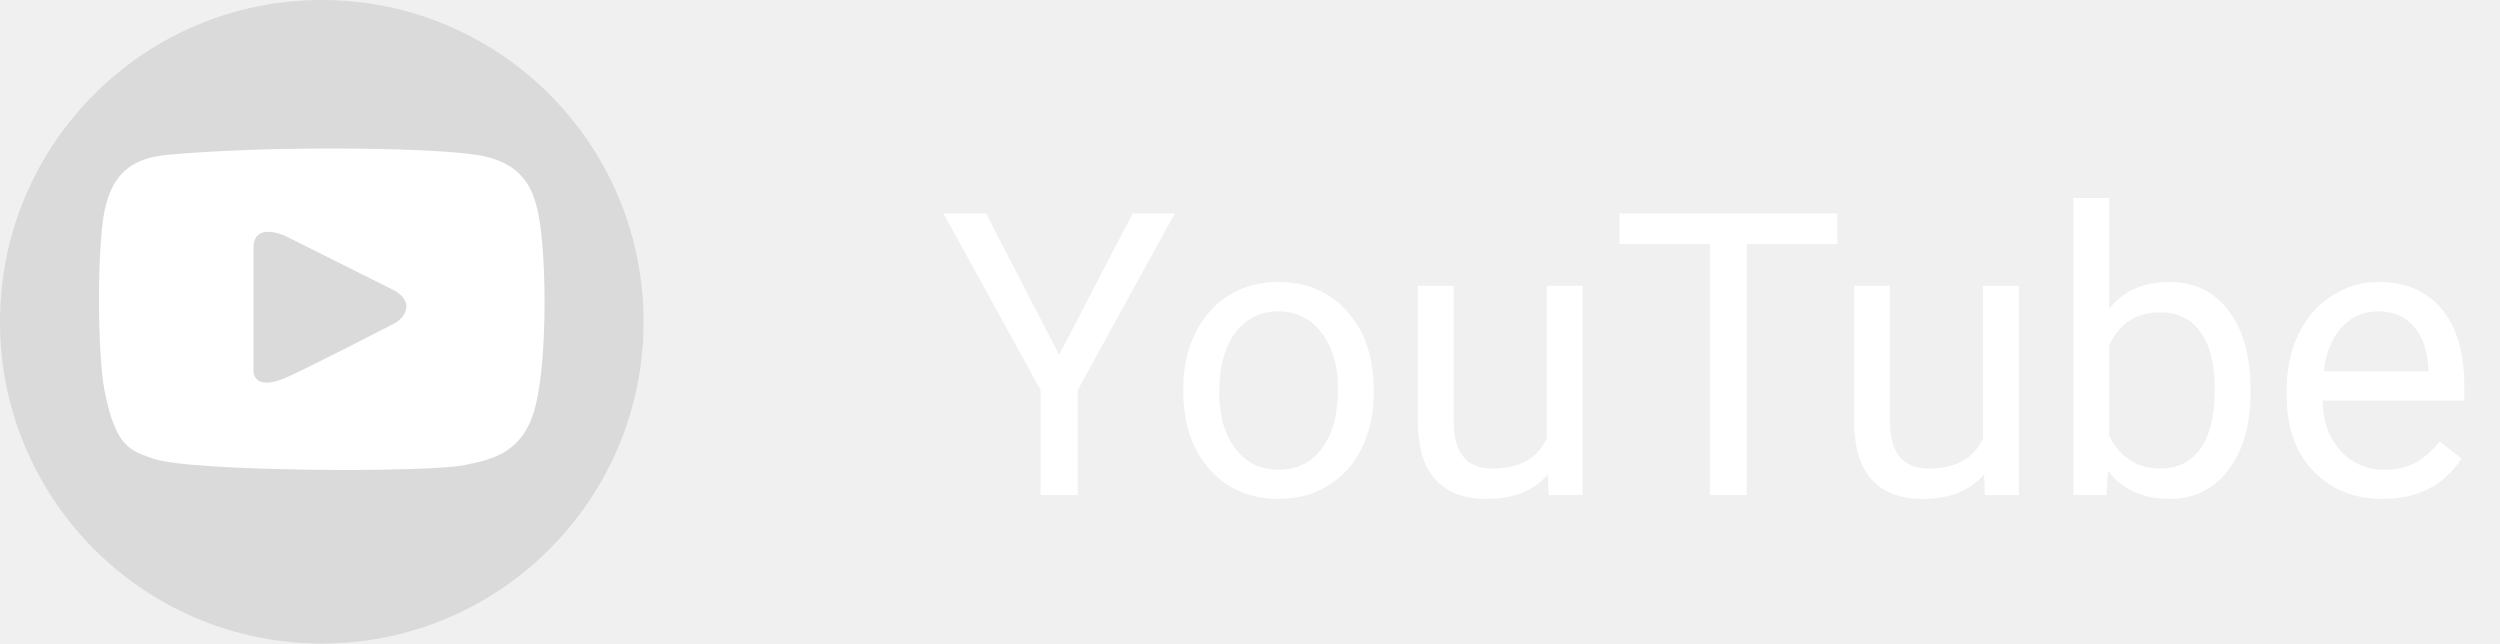
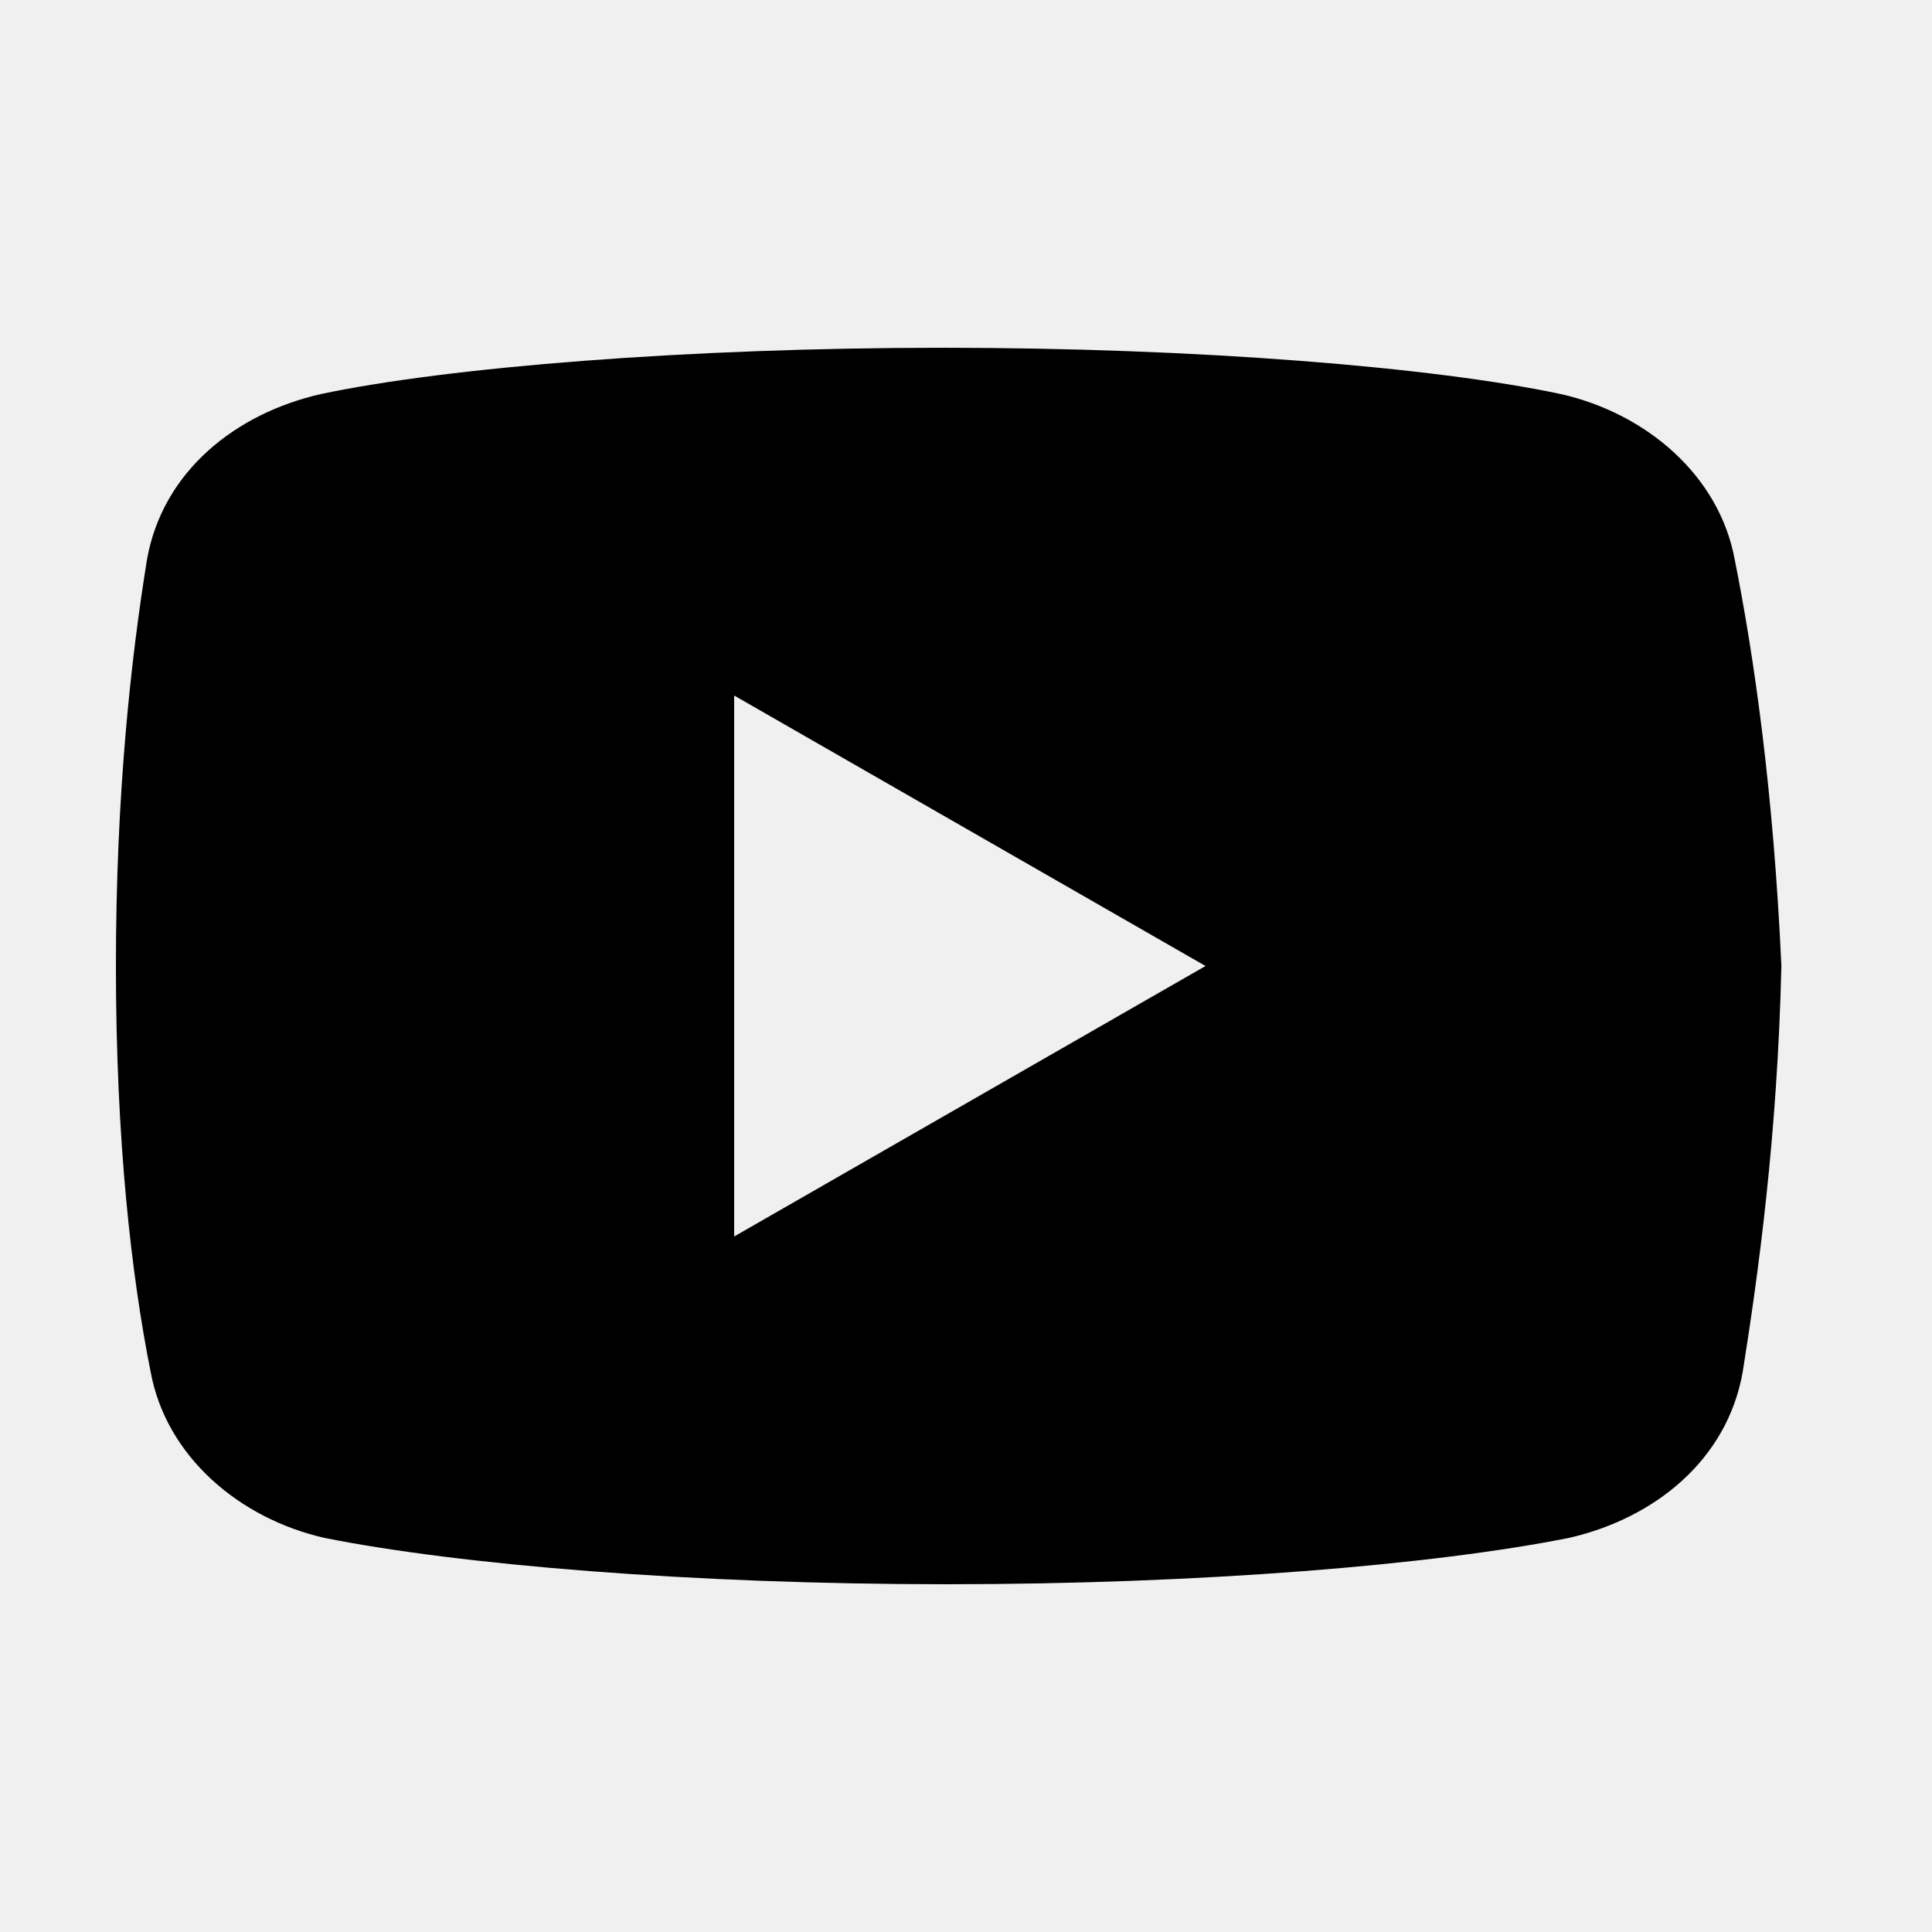
- <svg xmlns="http://www.w3.org/2000/svg" width="101" height="26" viewBox="0 0 101 26" fill="none">
-   <circle cx="13" cy="13" r="13" fill="#C4C4C4" fill-opacity="0.5" />
-   <path d="M42.789 14.336L45.758 8.625H47.461L43.539 15.758V20H42.039V15.758L38.117 8.625H39.836L42.789 14.336ZM47.805 15.695C47.805 14.867 47.966 14.122 48.289 13.461C48.617 12.8 49.07 12.289 49.648 11.93C50.232 11.57 50.896 11.391 51.641 11.391C52.792 11.391 53.721 11.789 54.43 12.586C55.143 13.383 55.5 14.443 55.5 15.766V15.867C55.5 16.69 55.341 17.43 55.023 18.086C54.711 18.737 54.26 19.245 53.672 19.609C53.089 19.974 52.417 20.156 51.656 20.156C50.51 20.156 49.581 19.758 48.867 18.961C48.159 18.164 47.805 17.109 47.805 15.797V15.695ZM49.258 15.867C49.258 16.805 49.474 17.557 49.906 18.125C50.344 18.693 50.927 18.977 51.656 18.977C52.391 18.977 52.974 18.69 53.406 18.117C53.839 17.539 54.055 16.732 54.055 15.695C54.055 14.768 53.833 14.018 53.391 13.445C52.953 12.867 52.37 12.578 51.641 12.578C50.927 12.578 50.352 12.862 49.914 13.43C49.477 13.997 49.258 14.81 49.258 15.867ZM62.531 19.164C61.969 19.826 61.143 20.156 60.055 20.156C59.154 20.156 58.466 19.896 57.992 19.375C57.523 18.849 57.286 18.073 57.281 17.047V11.547H58.727V17.008C58.727 18.289 59.247 18.93 60.289 18.93C61.393 18.93 62.128 18.518 62.492 17.695V11.547H63.938V20H62.562L62.531 19.164ZM74.227 9.859H70.57V20H69.078V9.859H65.43V8.625H74.227V9.859ZM80.156 19.164C79.594 19.826 78.768 20.156 77.68 20.156C76.779 20.156 76.091 19.896 75.617 19.375C75.148 18.849 74.912 18.073 74.906 17.047V11.547H76.352V17.008C76.352 18.289 76.872 18.93 77.914 18.93C79.018 18.93 79.753 18.518 80.117 17.695V11.547H81.562V20H80.188L80.156 19.164ZM90.922 15.867C90.922 17.159 90.625 18.198 90.031 18.984C89.438 19.766 88.641 20.156 87.641 20.156C86.573 20.156 85.747 19.779 85.164 19.023L85.094 20H83.766V8H85.211V12.477C85.794 11.753 86.599 11.391 87.625 11.391C88.651 11.391 89.456 11.779 90.039 12.555C90.628 13.331 90.922 14.393 90.922 15.742V15.867ZM89.477 15.703C89.477 14.719 89.287 13.958 88.906 13.422C88.526 12.885 87.979 12.617 87.266 12.617C86.312 12.617 85.628 13.06 85.211 13.945V17.602C85.654 18.487 86.344 18.93 87.281 18.93C87.974 18.93 88.513 18.662 88.898 18.125C89.284 17.588 89.477 16.781 89.477 15.703ZM96.258 20.156C95.112 20.156 94.18 19.781 93.461 19.031C92.742 18.276 92.383 17.268 92.383 16.008V15.742C92.383 14.904 92.542 14.156 92.859 13.5C93.182 12.838 93.63 12.323 94.203 11.953C94.781 11.578 95.406 11.391 96.078 11.391C97.177 11.391 98.031 11.753 98.641 12.477C99.25 13.2 99.555 14.237 99.555 15.586V16.188H93.828C93.849 17.021 94.091 17.695 94.555 18.211C95.023 18.721 95.617 18.977 96.336 18.977C96.846 18.977 97.279 18.872 97.633 18.664C97.987 18.456 98.297 18.18 98.562 17.836L99.445 18.523C98.737 19.612 97.674 20.156 96.258 20.156ZM96.078 12.578C95.495 12.578 95.005 12.792 94.609 13.219C94.213 13.641 93.969 14.234 93.875 15H98.109V14.891C98.068 14.156 97.87 13.588 97.516 13.188C97.162 12.781 96.682 12.578 96.078 12.578Z" fill="white" />
-   <path fill-rule="evenodd" clip-rule="evenodd" d="M16.006 11.773L11.494 9.517C11.494 9.517 10.24 8.947 10.24 10.019V15.031C10.24 15.031 10.264 15.796 11.494 15.281C12.35 14.924 16.006 13.026 16.006 13.026C16.006 13.026 16.939 12.428 16.006 11.773ZM21.521 16.785C20.962 18.375 19.767 18.58 18.764 18.79C17.285 19.1 7.772 19.061 6.229 18.539C5.267 18.214 4.675 18.074 4.224 15.783C3.935 14.316 3.916 10.003 4.224 8.515C4.522 7.074 5.271 6.398 6.731 6.259C10.652 5.888 17.205 5.94 19.265 6.259C21.175 6.555 21.574 7.694 21.772 8.765C22.093 10.5 22.13 15.052 21.521 16.785Z" fill="white" />
+ <svg xmlns="http://www.w3.org/2000/svg" fill="#000000" viewBox="0 0 50 50" width="50px" height="50px">
+   <path d="M 44.898 14.5 C 44.5 12.301 42.602 10.699 40.398 10.199 C 37.102 9.5 31 9 24.398 9 C 17.801 9 11.602 9.5 8.301 10.199 C 6.102 10.699 4.199 12.199 3.801 14.5 C 3.398 17 3 20.5 3 25 C 3 29.5 3.398 33 3.898 35.5 C 4.301 37.699 6.199 39.301 8.398 39.801 C 11.898 40.5 17.898 41 24.5 41 C 31.102 41 37.102 40.5 40.602 39.801 C 42.801 39.301 44.699 37.801 45.102 35.5 C 45.5 33 46 29.398 46.102 25 C 45.898 20.5 45.398 17 44.898 14.5 Z M 19 32 L 19 18 L 31.199 25 Z" />
</svg>
